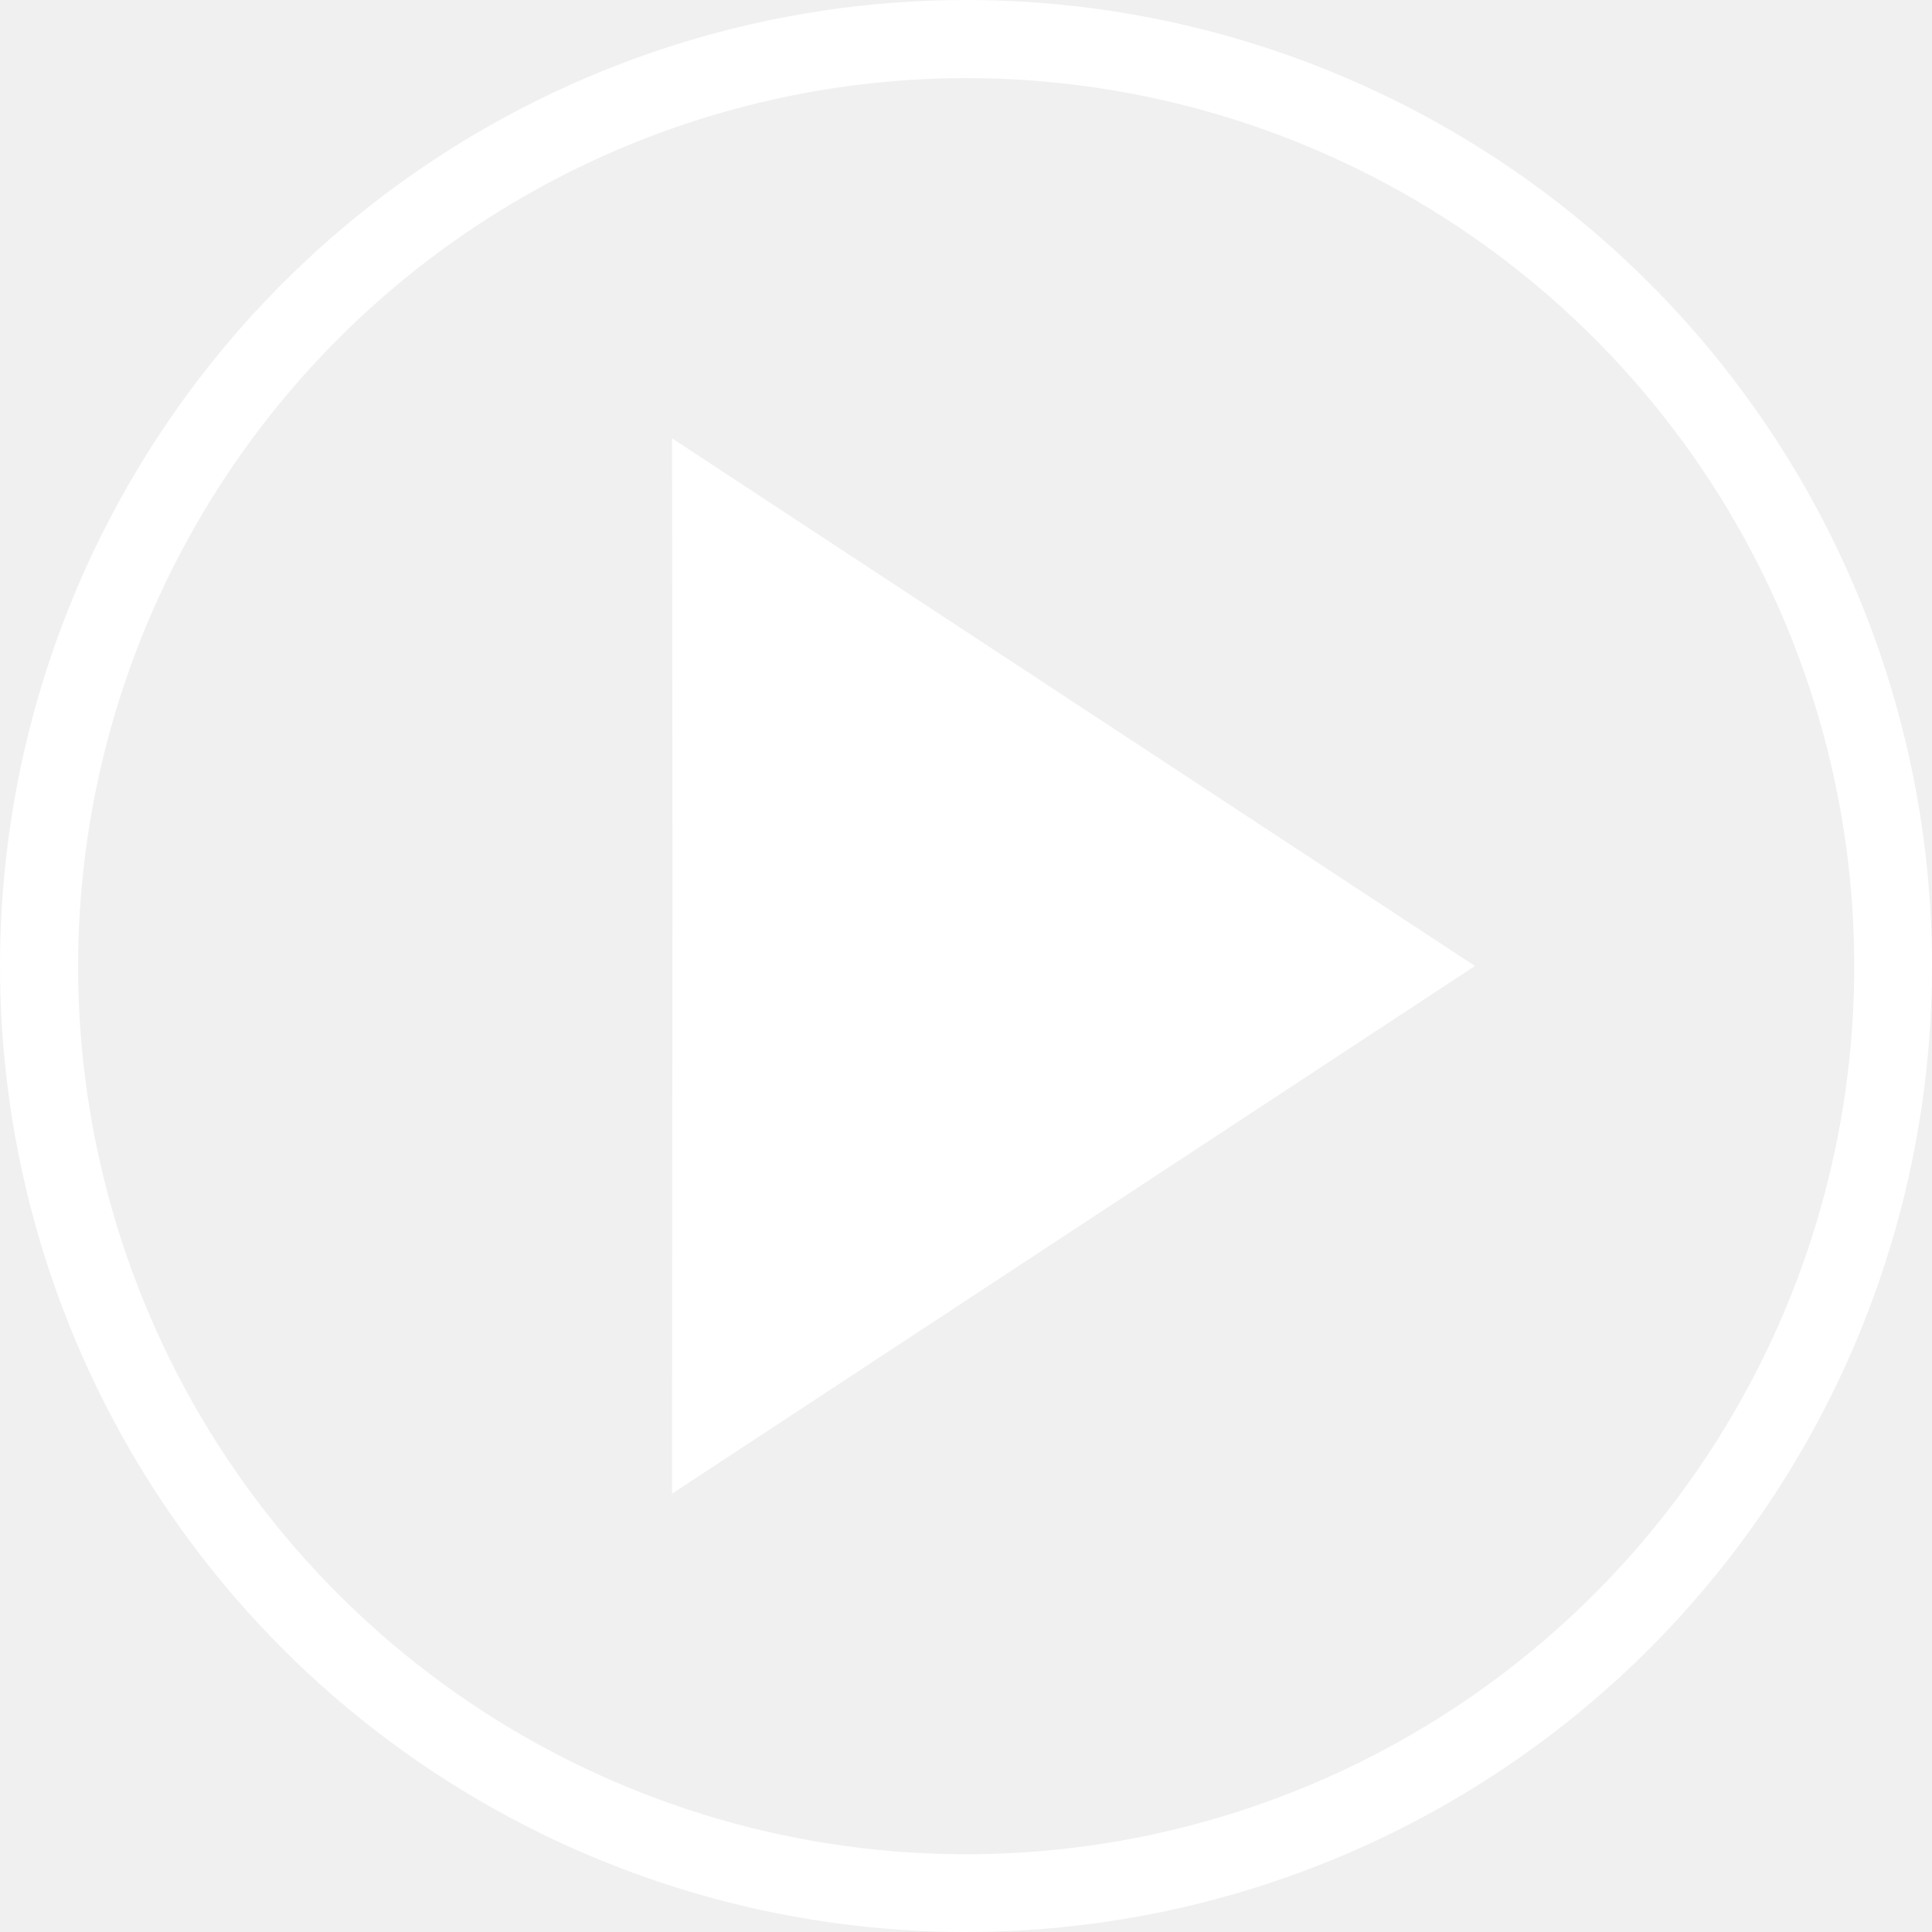
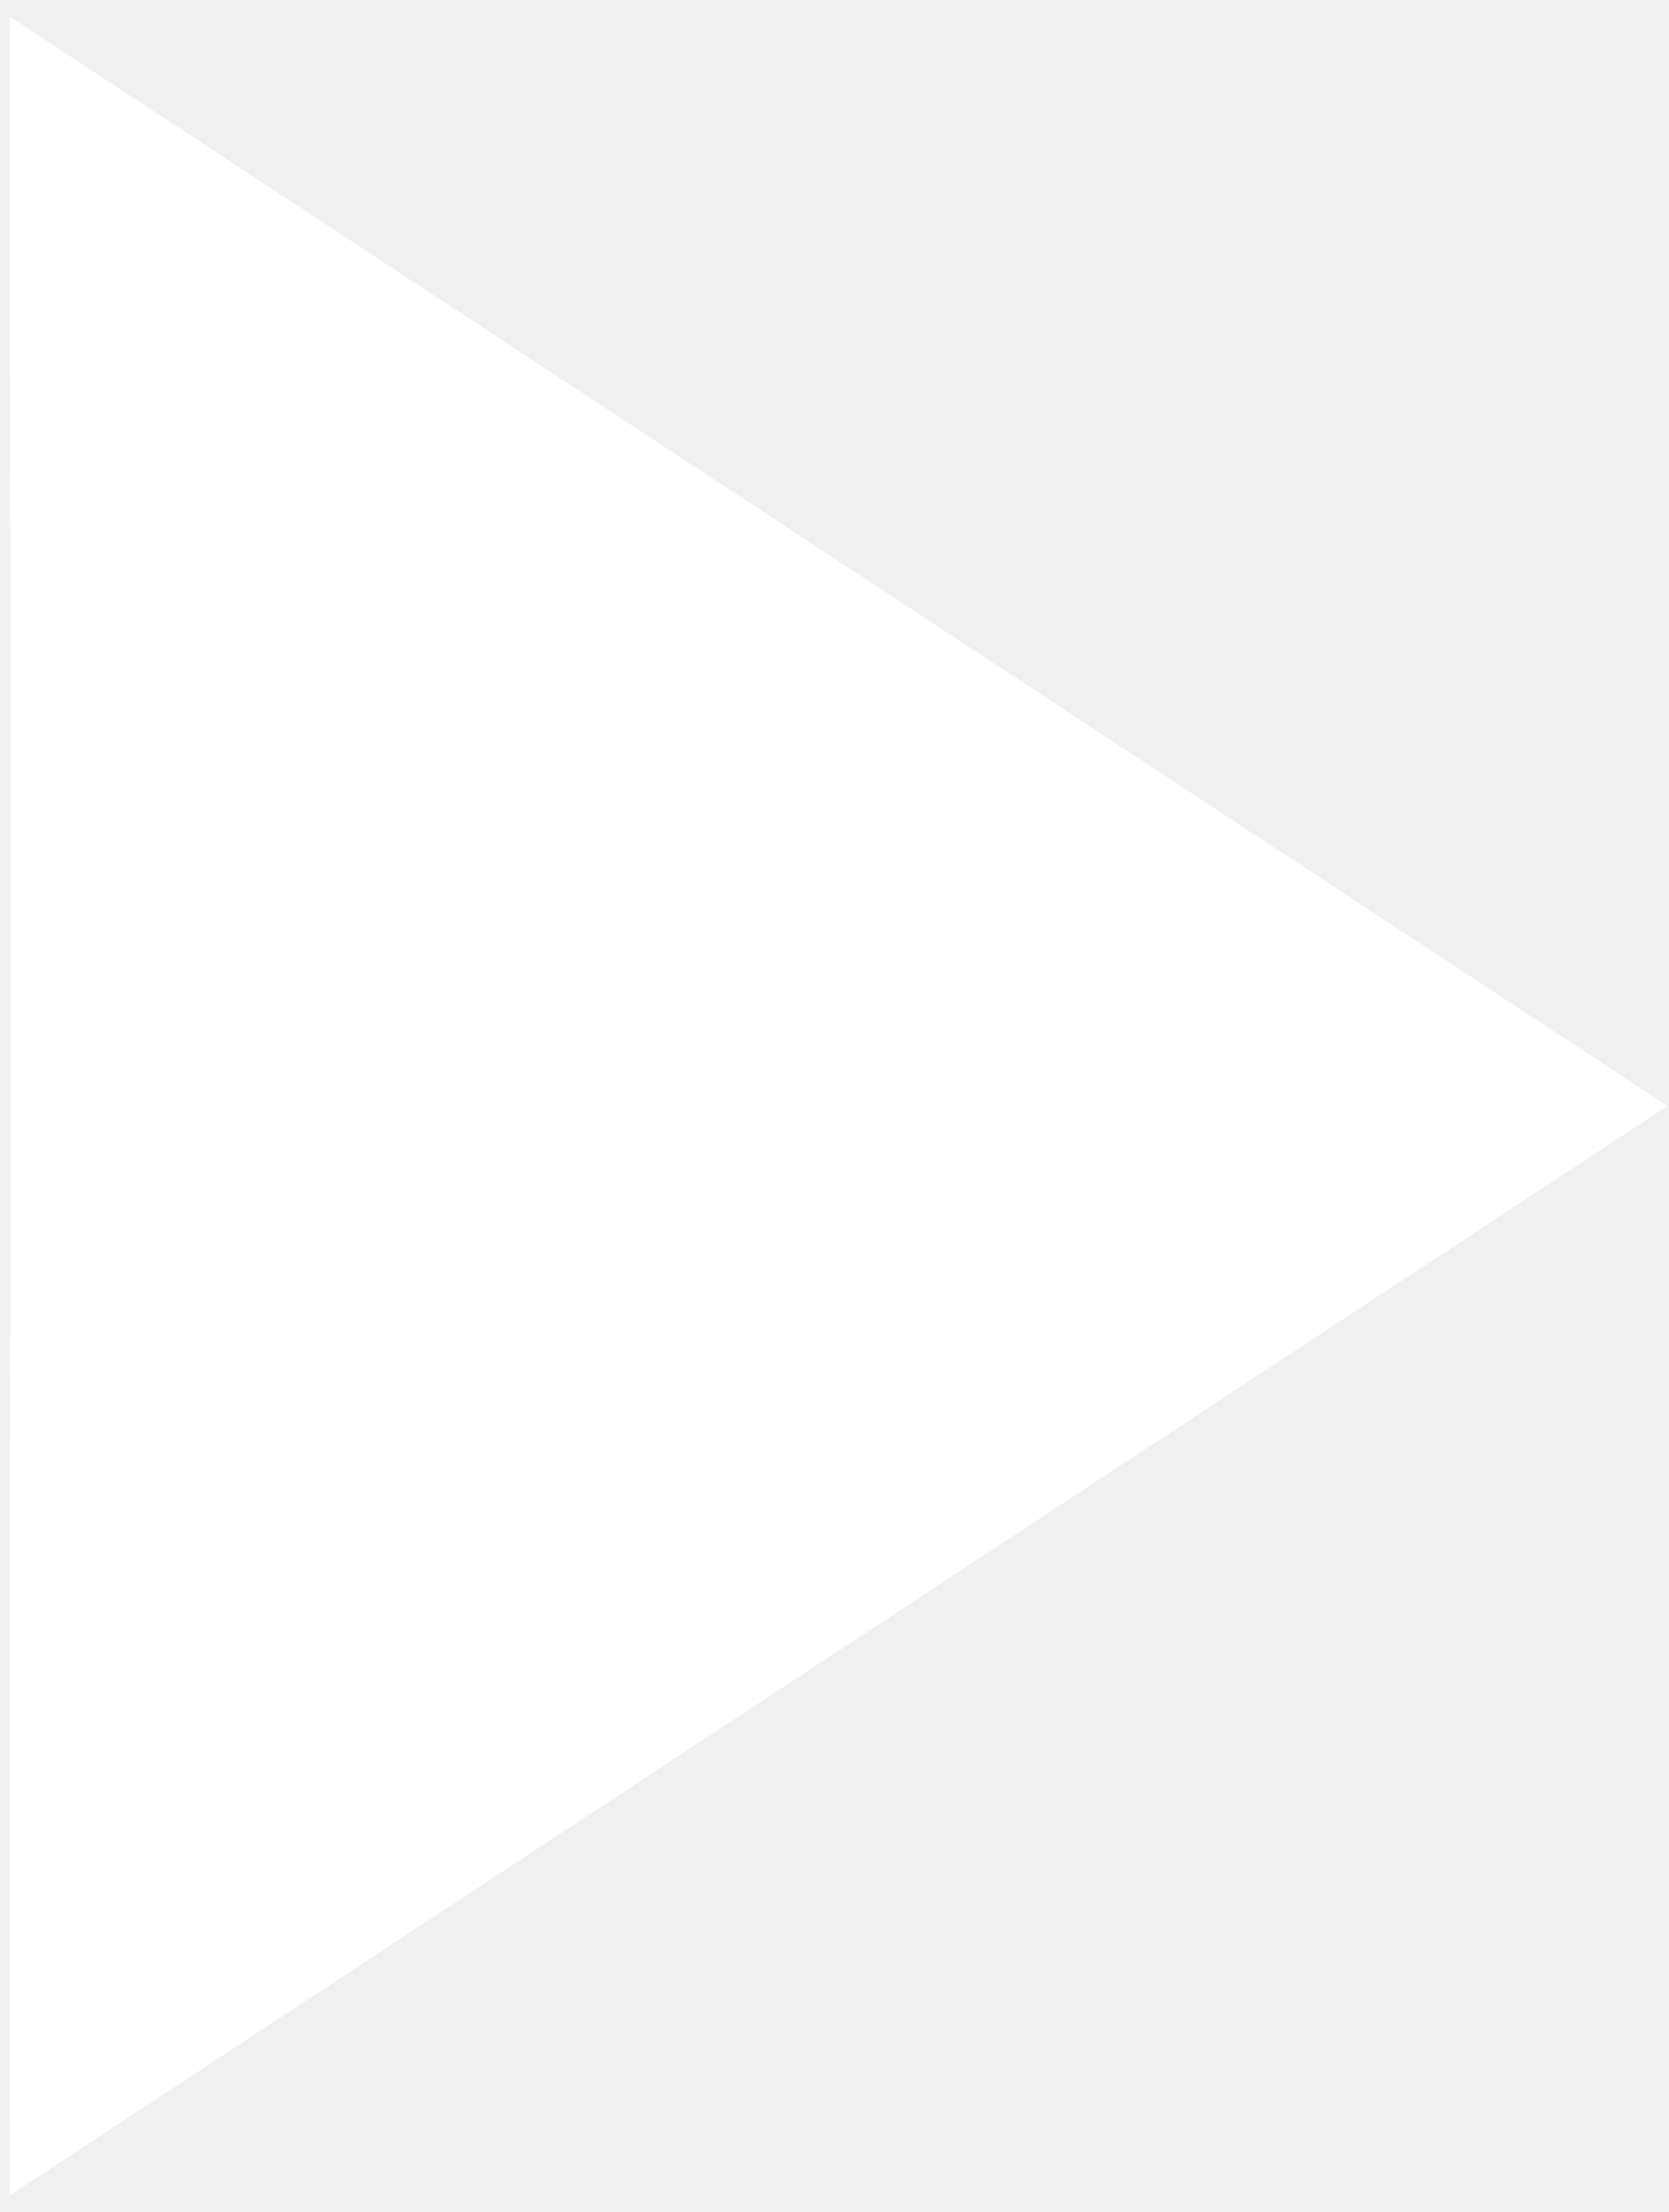
- <svg xmlns="http://www.w3.org/2000/svg" width="220" height="220" viewBox="0 0 220 220" fill="none">
-   <g clip-path="url(#clip0)">
-     <path d="M110 8.892C130.003 8.888 149.558 14.816 166.191 25.927C182.825 37.037 195.79 52.831 203.446 71.311C211.103 89.79 213.107 110.125 209.206 129.744C205.304 149.363 195.672 167.384 181.528 181.528C167.384 195.672 149.363 205.304 129.744 209.206C110.125 213.107 89.79 211.103 71.311 203.446C52.831 195.79 37.037 182.825 25.927 166.191C14.816 149.558 8.888 130.003 8.892 110C8.928 83.196 19.593 57.5 38.546 38.546C57.5 19.593 83.196 8.928 110 8.892ZM110 0C88.244 0 66.977 6.451 48.887 18.538C30.798 30.625 16.699 47.805 8.373 67.905C0.048 88.005 -2.131 110.122 2.114 131.46C6.358 152.798 16.834 172.398 32.218 187.782C47.602 203.166 67.202 213.642 88.54 217.886C109.878 222.131 131.995 219.952 152.095 211.627C172.195 203.301 189.375 189.202 201.462 171.113C213.549 153.023 220 131.756 220 110C220 80.826 208.411 52.847 187.782 32.218C167.153 11.589 139.174 0 110 0Z" fill="white" />
-     <path d="M167.954 110L76.528 49.912C76.646 140.498 76.528 96.05 76.528 170.088L167.954 110Z" fill="white" />
-   </g>
-   <defs>
-     <clipPath id="clip0">
-       <rect width="220" height="220" fill="white" />
-     </clipPath>
-   </defs>
+ <svg xmlns="http://www.w3.org/2000/svg" width="92" height="122" viewBox="0 0 92 122" fill="none">
+   <path d="M91.954 61L0.528 0.912C0.646 91.498 0.528 47.05 0.528 121.088L91.954 61Z" fill="white" />
</svg>
